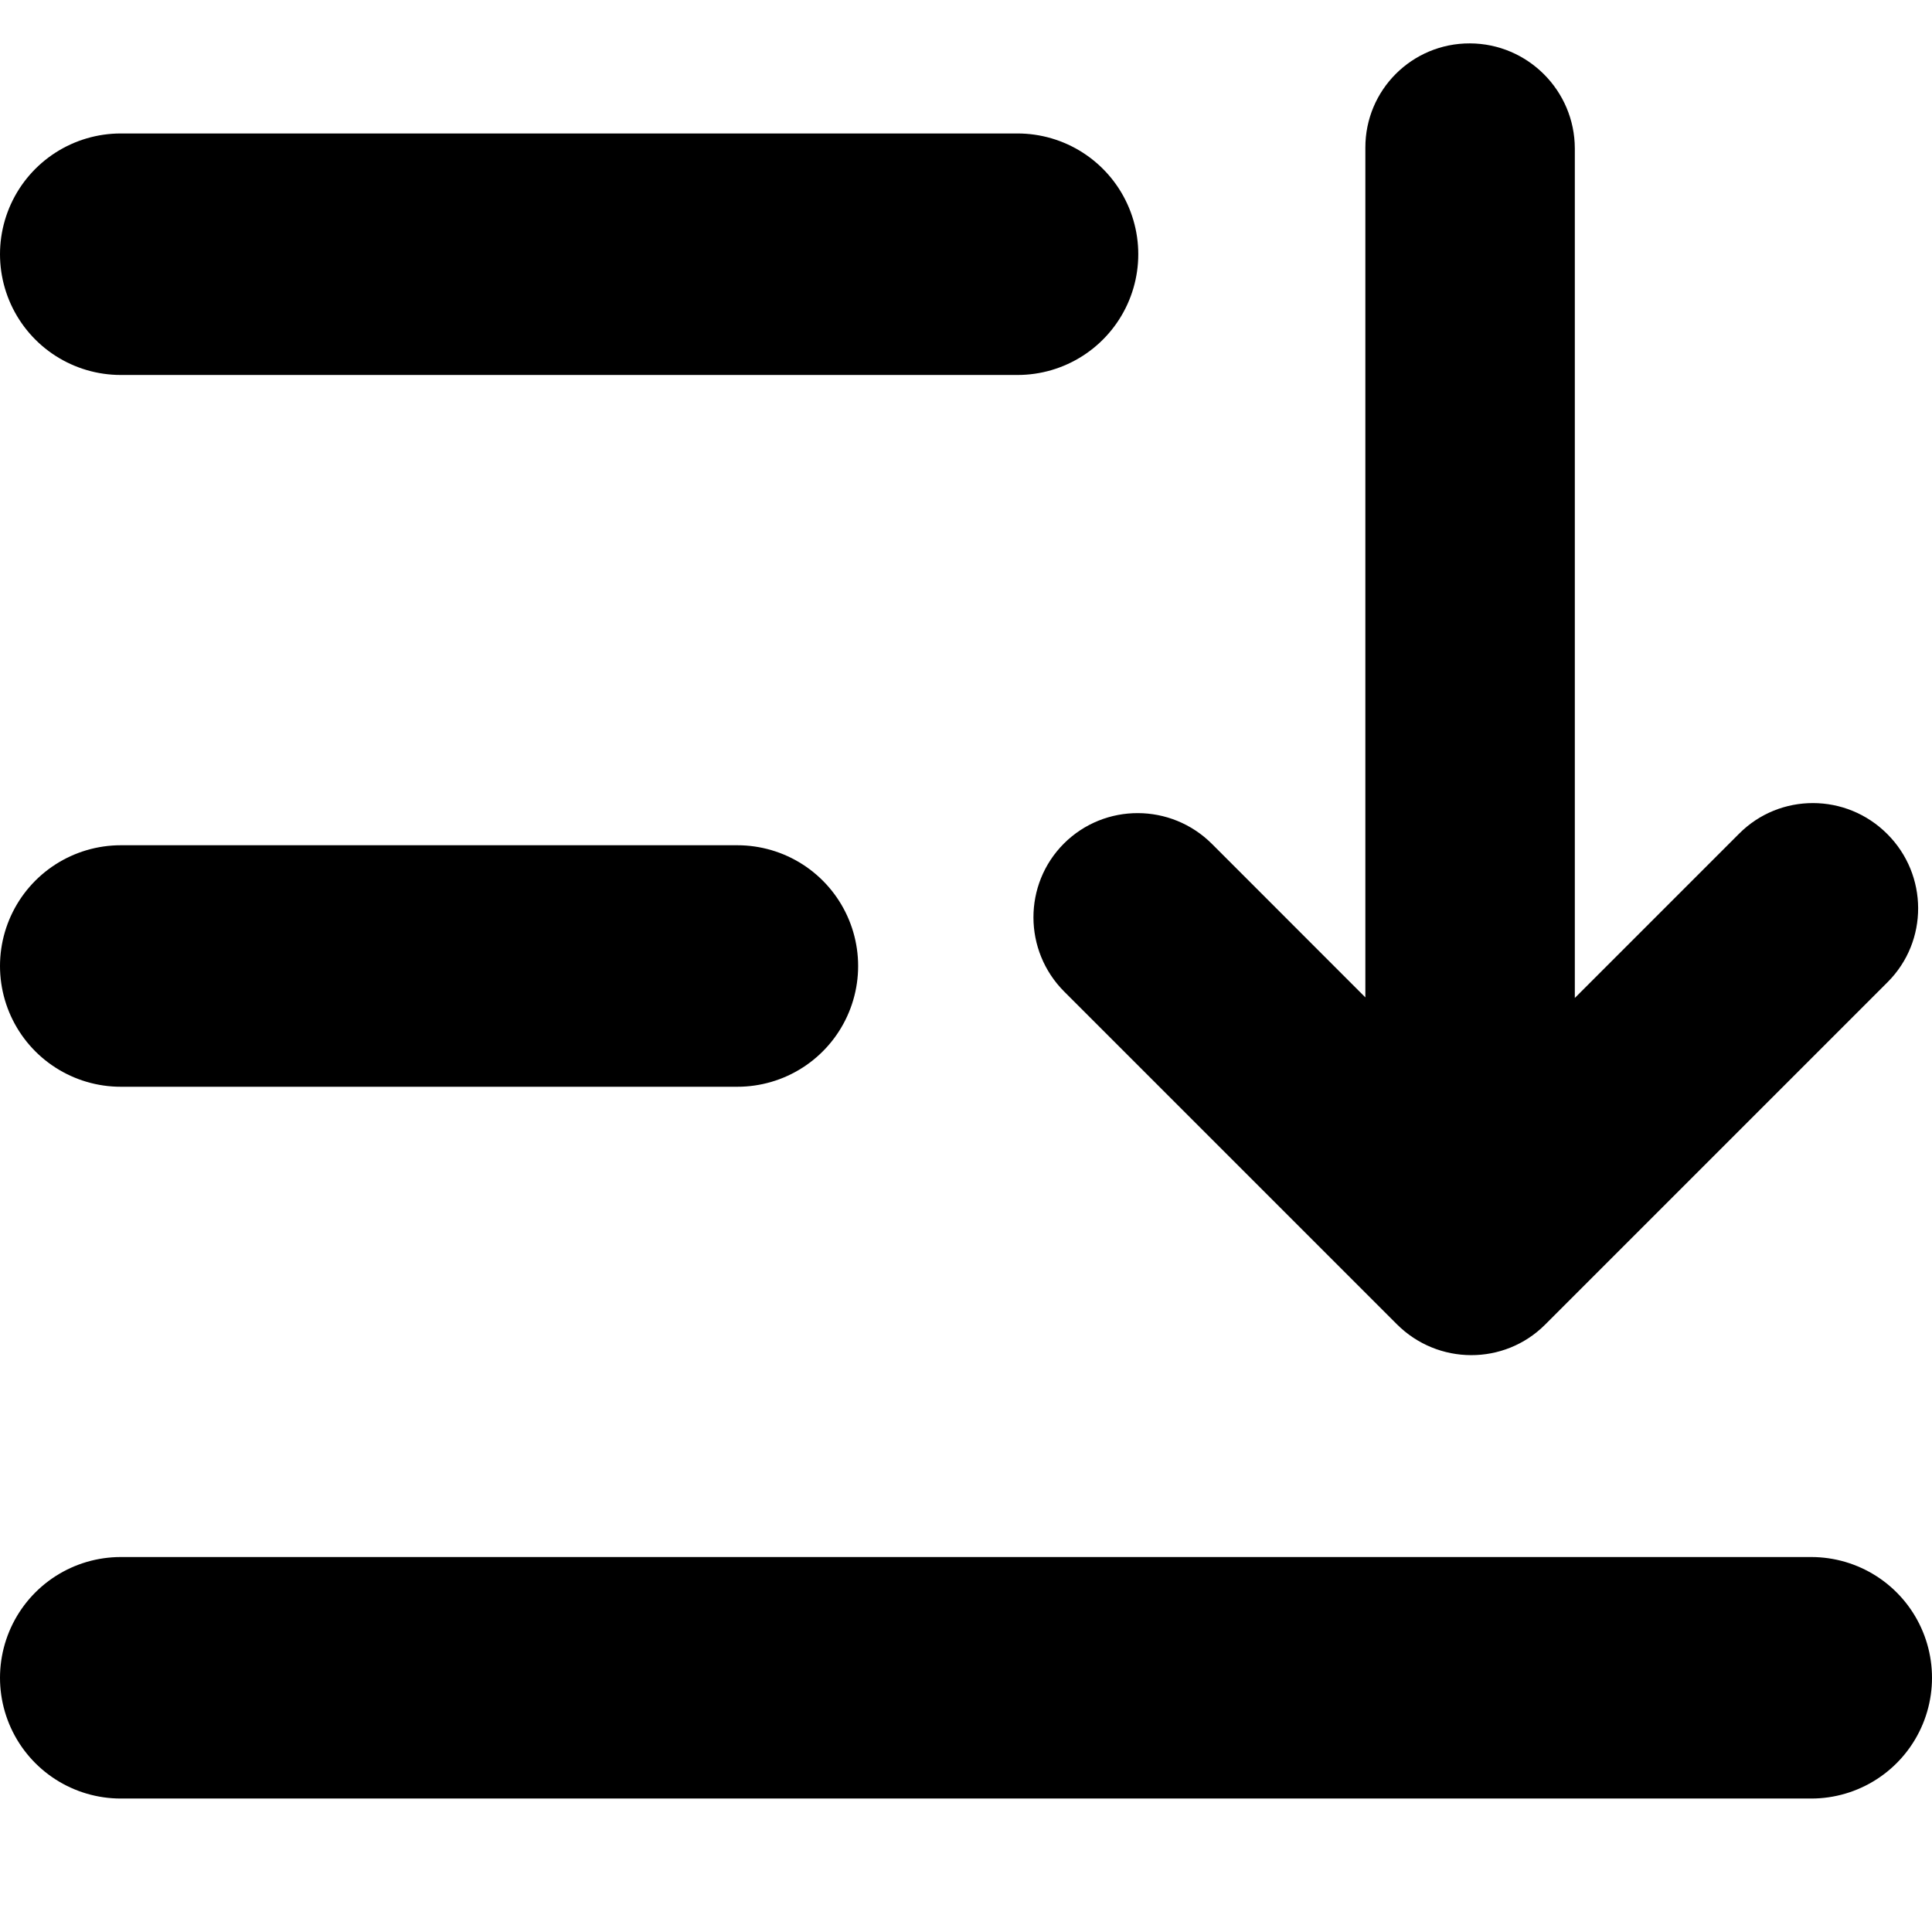
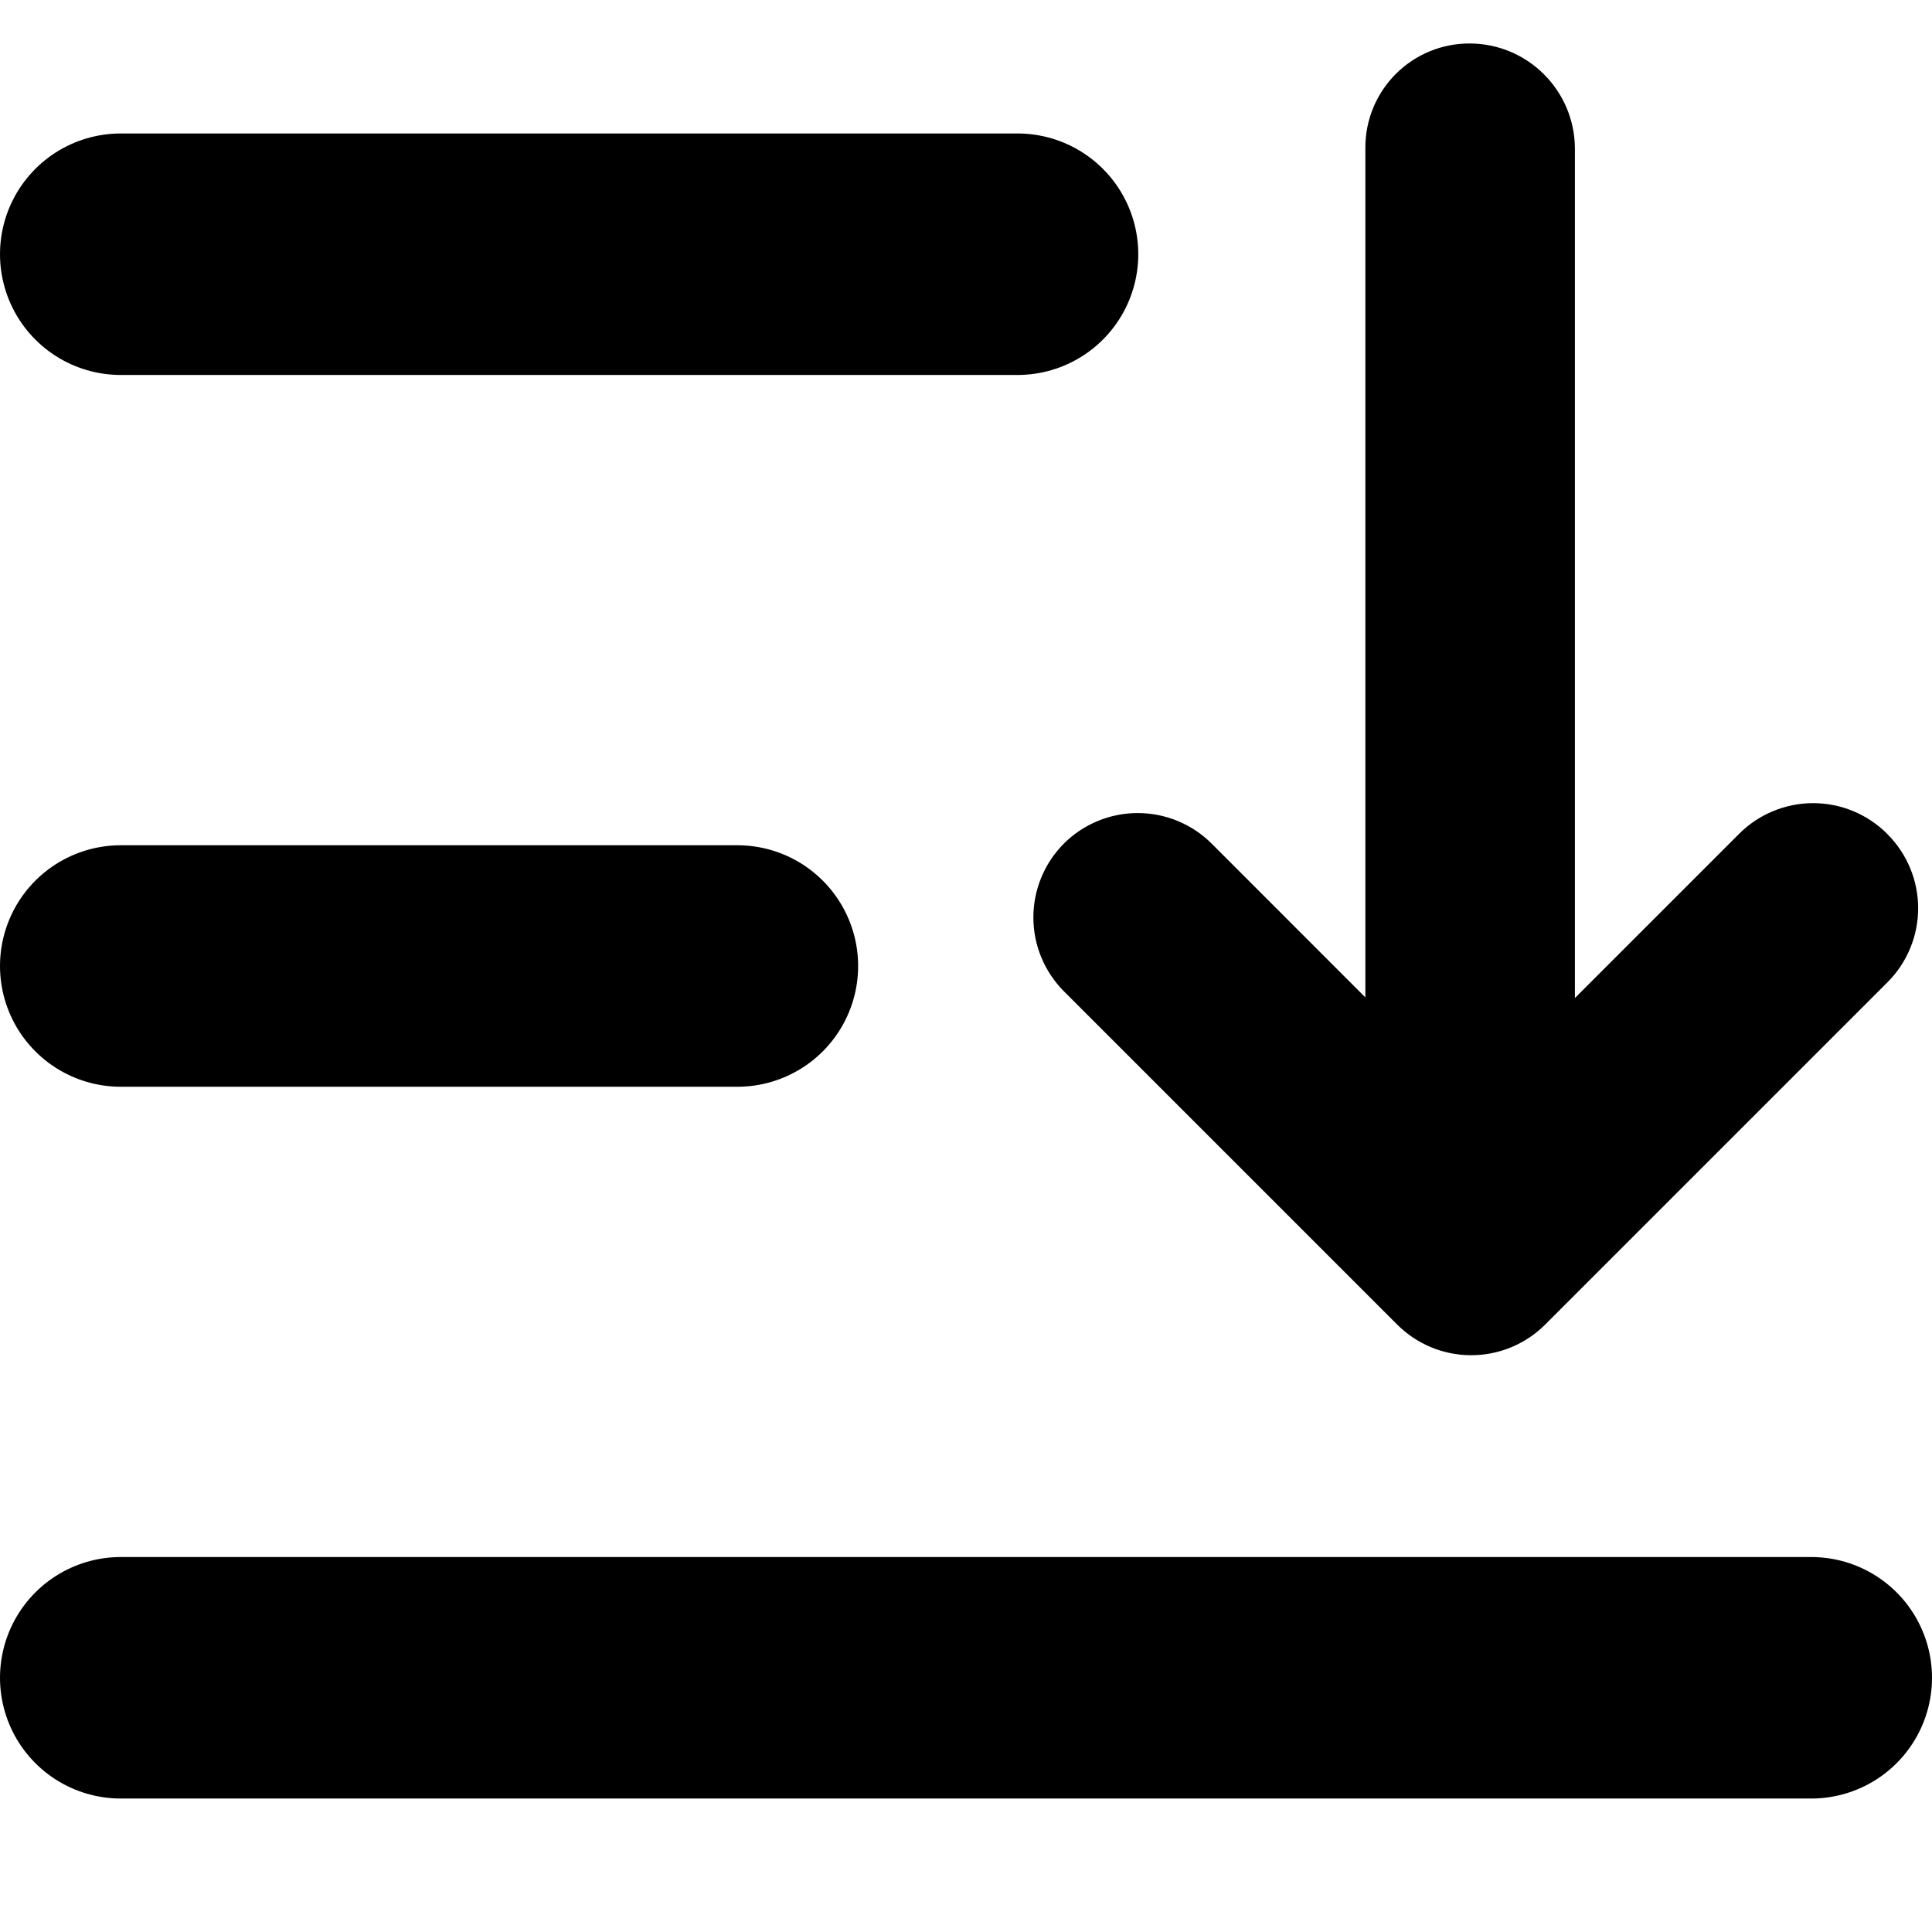
- <svg xmlns="http://www.w3.org/2000/svg" width="24" height="24" viewBox="0 0 24 24" fill="none">
-   <path d="M1.5 3.158H12.64" stroke="currentColor" stroke-width="3" stroke-linecap="round" />
-   <path d="M1.5 12H9.16" stroke="currentColor" stroke-width="3" stroke-linecap="round" />
-   <path d="M1.5 20.842H22.5" stroke="currentColor" stroke-width="3" stroke-linecap="round" />
-   <path fill-rule="evenodd" clip-rule="evenodd" d="M23.444 10.36C23.954 10.869 23.956 11.693 23.449 12.2L19.193 16.456C18.686 16.962 17.863 16.96 17.353 16.451L13.221 12.319C12.712 11.81 12.71 10.986 13.216 10.479C13.723 9.973 14.547 9.975 15.056 10.484L16.961 12.39L16.961 1.836C16.959 1.118 17.54 0.537 18.259 0.539C18.977 0.541 19.561 1.125 19.563 1.843L19.563 12.397L21.605 10.355C22.111 9.848 22.935 9.85 23.444 10.36Z" fill="currentColor" />
+ <svg xmlns="http://www.w3.org/2000/svg" width="24" height="24" fill="none">
+   <path stroke="currentColor" stroke-linecap="round" stroke-width="3" d="M1.5 3.158h11.14M1.5 12h7.66M1.5 20.842h21" />
+   <path fill="currentColor" fill-rule="evenodd" d="M23.444 10.36a1.3 1.3 0 0 1 .005 1.84l-4.256 4.256a1.3 1.3 0 0 1-1.84-.005l-4.132-4.132a1.3 1.3 0 0 1-.005-1.84 1.3 1.3 0 0 1 1.84.005l1.905 1.906V1.836A1.292 1.292 0 0 1 18.26.54a1.31 1.31 0 0 1 1.304 1.304v10.554l2.042-2.042a1.3 1.3 0 0 1 1.84.005" clip-rule="evenodd" />
</svg>
